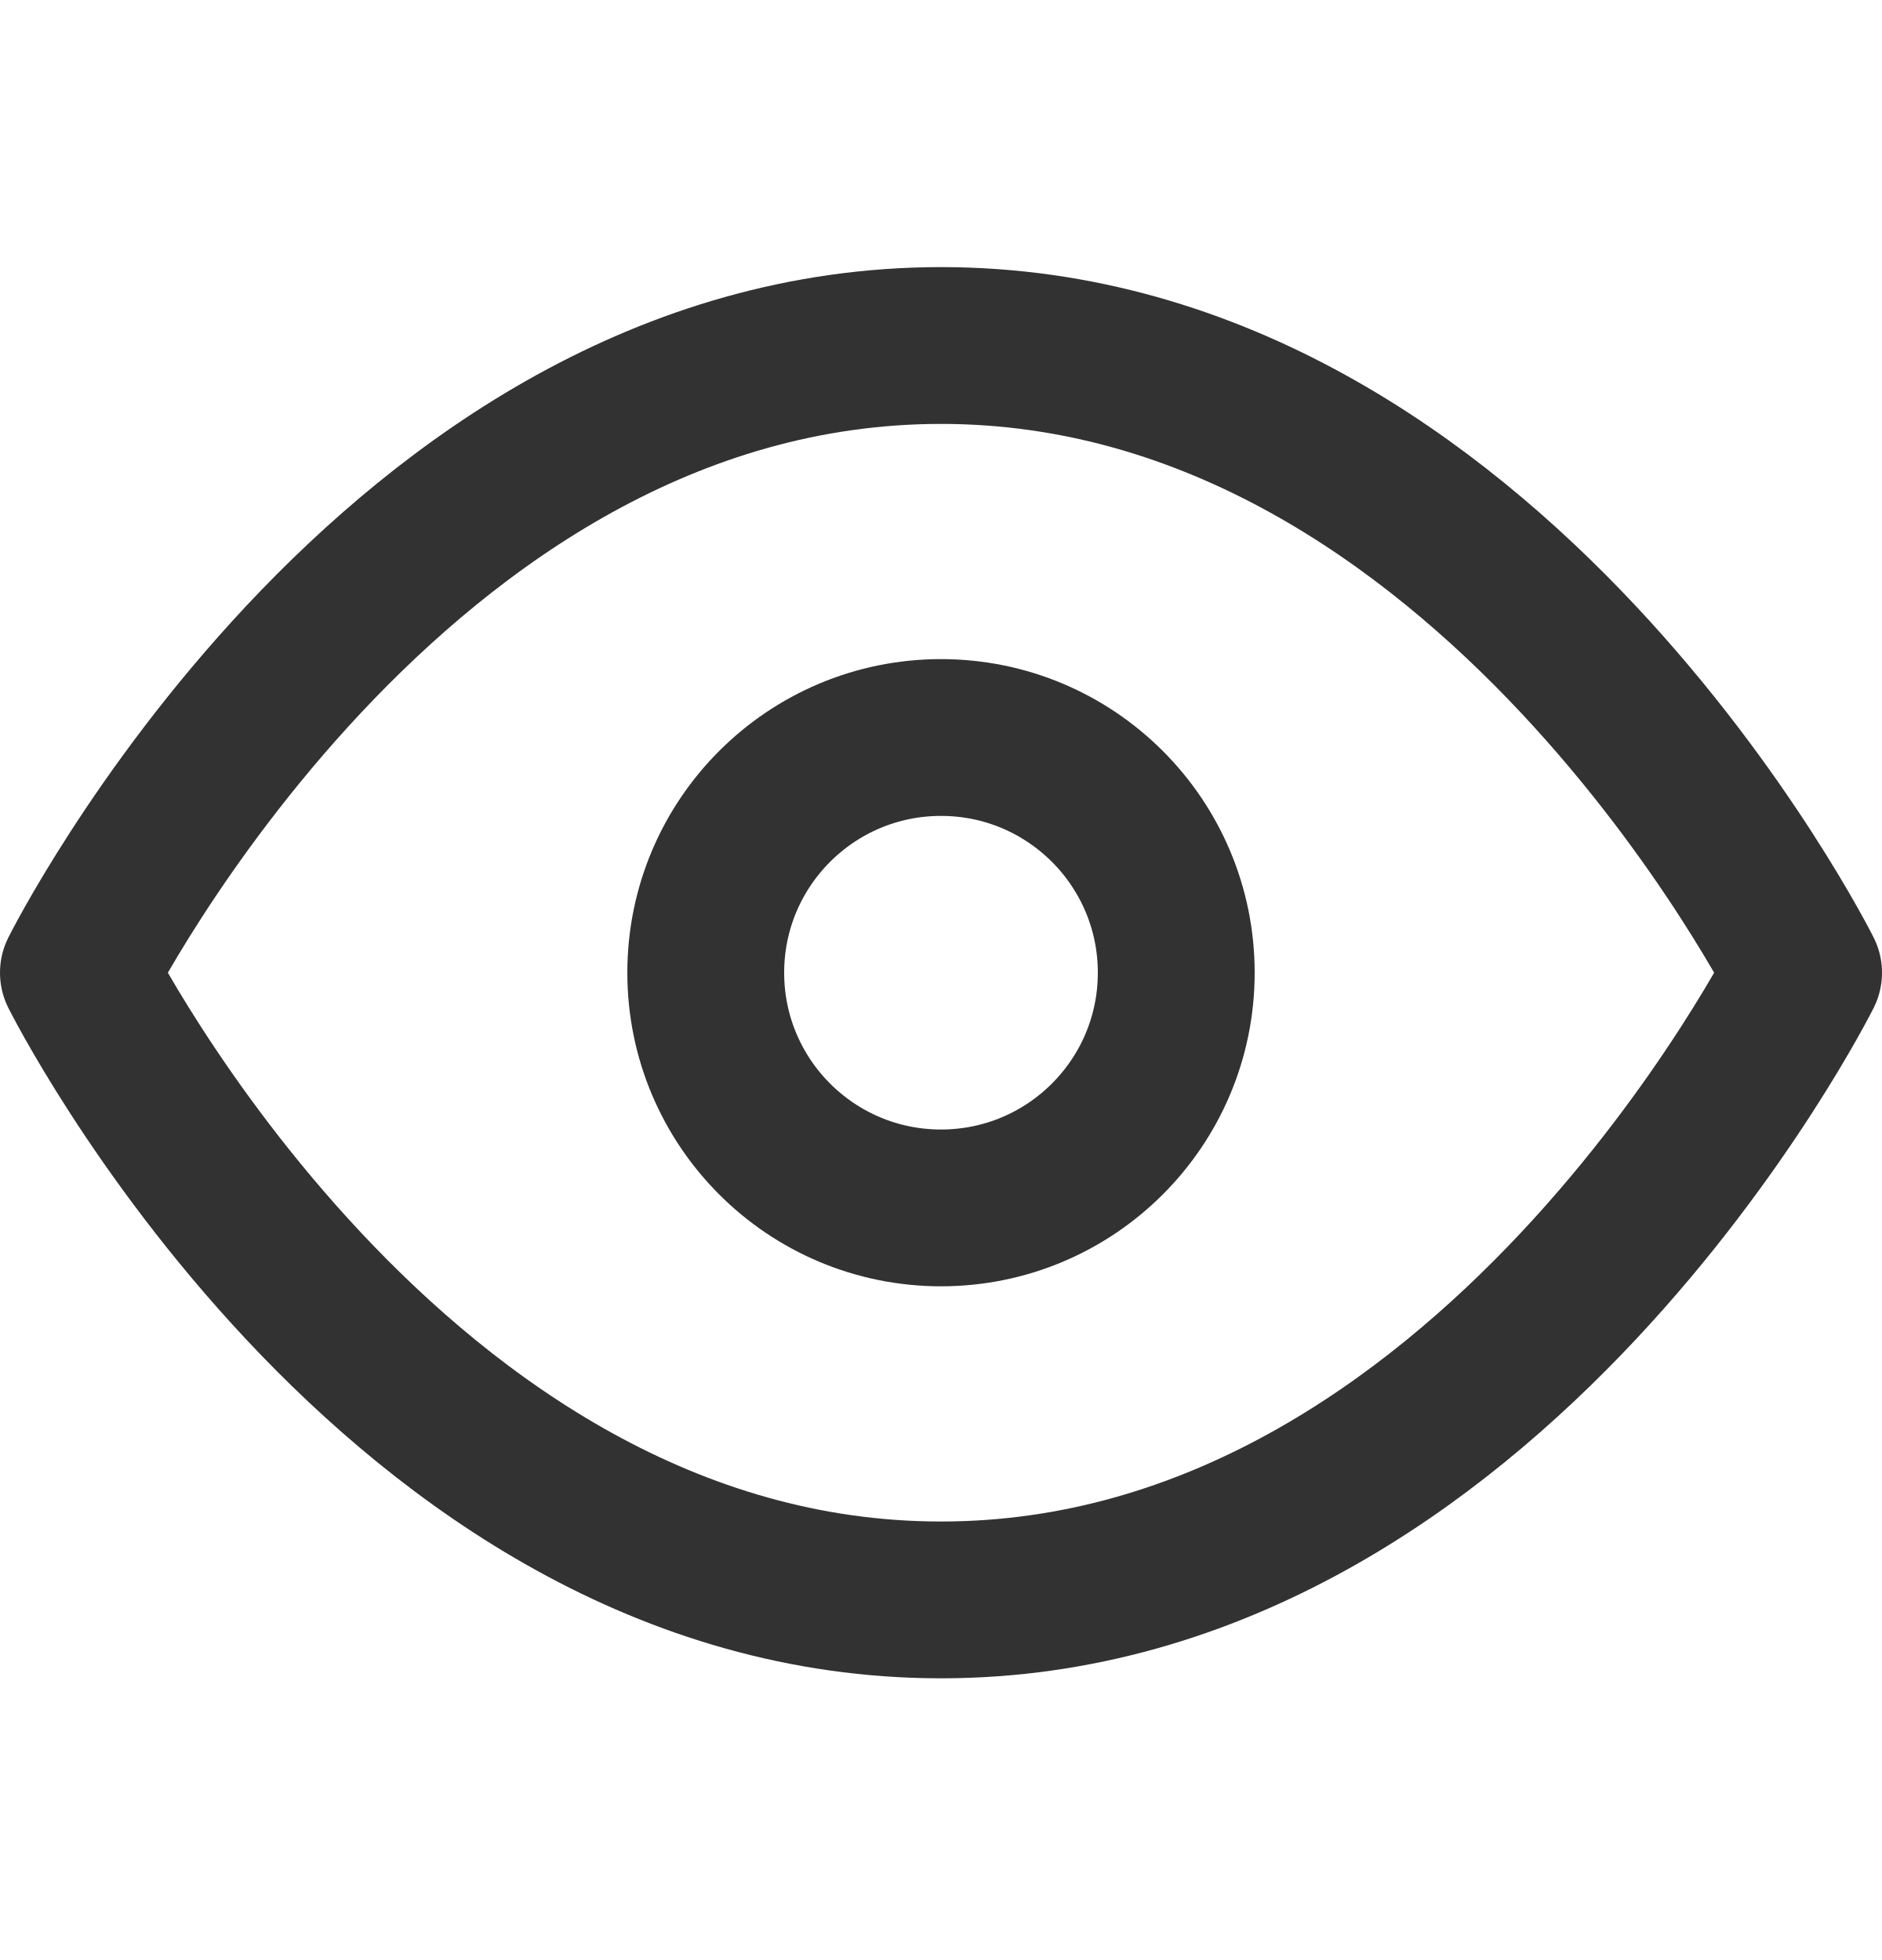
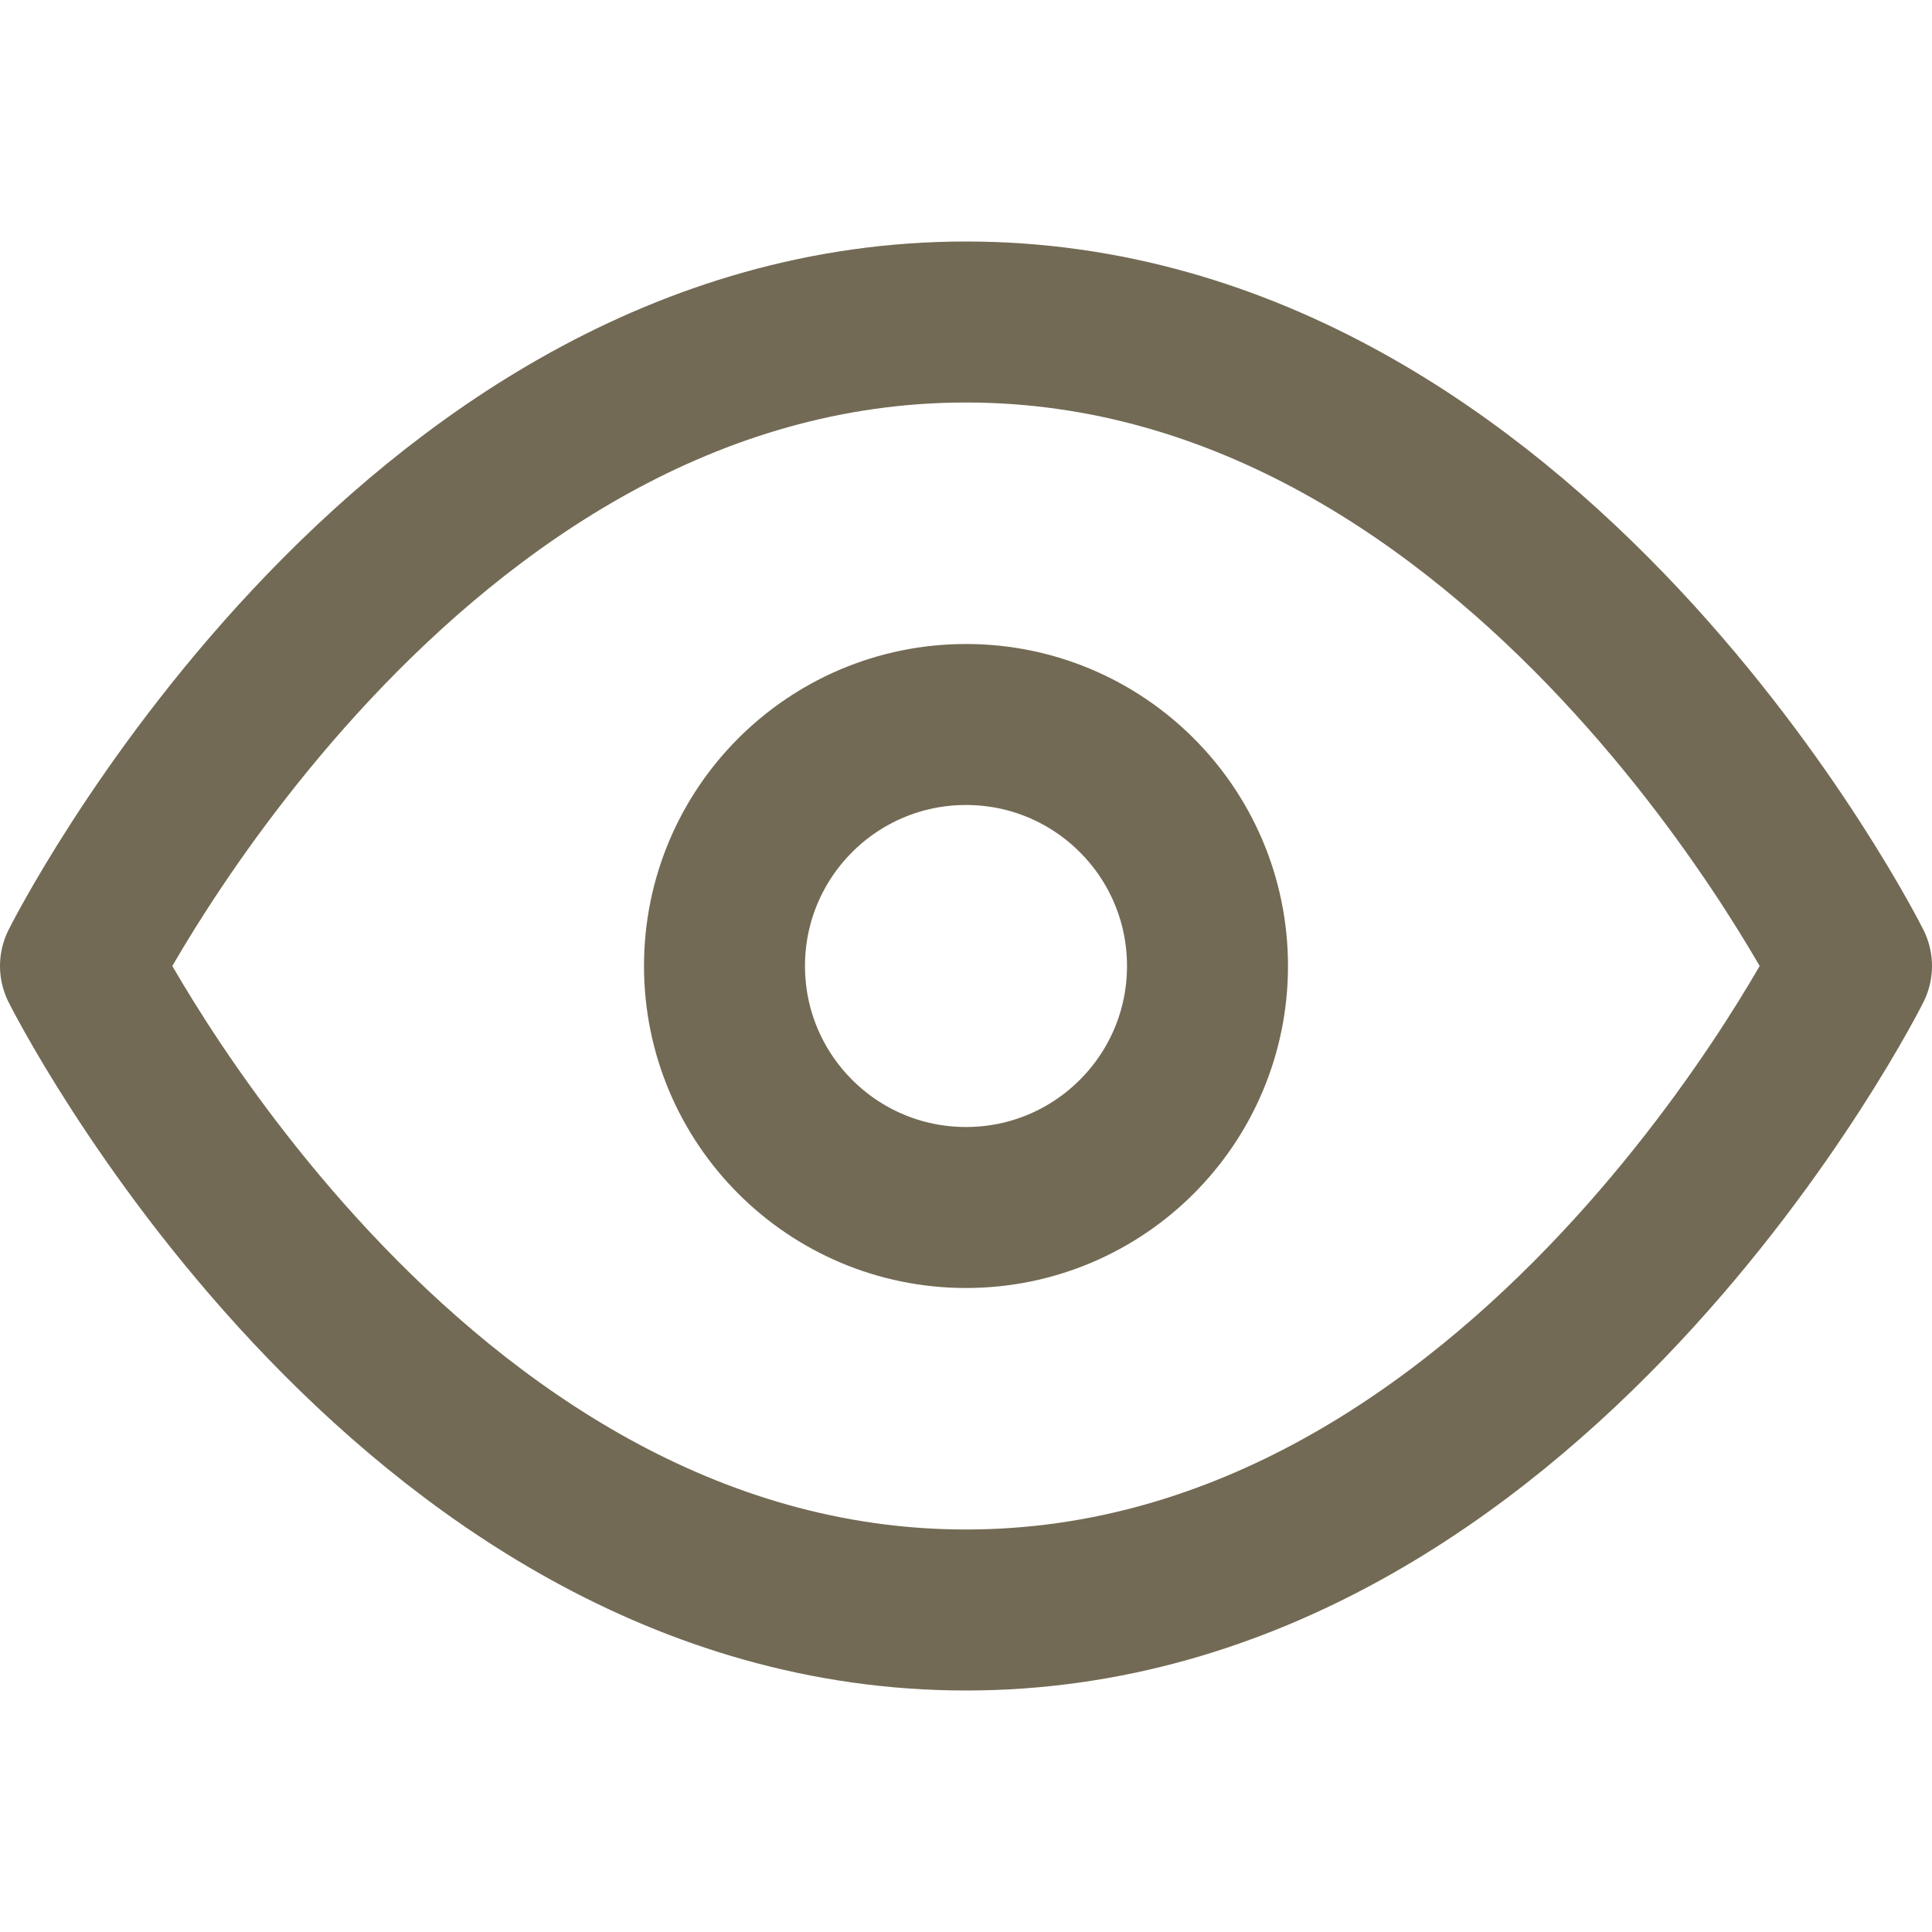
- <svg xmlns="http://www.w3.org/2000/svg" width="24" height="25" viewBox="0 0 24 25" fill="none">
-   <path d="M1 12.407C1 12.407 5 4.407 12 4.407C19 4.407 23 12.407 23 12.407C23 12.407 19 20.407 12 20.407C5 20.407 1 12.407 1 12.407Z" stroke="#323232" stroke-width="2" stroke-linecap="round" stroke-linejoin="round" />
-   <path d="M12 15.407C13.657 15.407 15 14.064 15 12.407C15 10.75 13.657 9.407 12 9.407C10.343 9.407 9 10.75 9 12.407C9 14.064 10.343 15.407 12 15.407Z" stroke="#323232" stroke-width="2" stroke-linecap="round" stroke-linejoin="round" />
+ <svg xmlns="http://www.w3.org/2000/svg" width="24" height="24" viewBox="0 0 24 24" fill="none">
+   <path d="M1 12C1 12 5 4 12 4C19 4 23 12 23 12C23 12 19 20 12 20C5 20 1 12 1 12Z" stroke="#726A54" stroke-width="2" stroke-linecap="round" stroke-linejoin="round" />
+   <path d="M12 15C13.657 15 15 13.657 15 12C15 10.343 13.657 9 12 9C10.343 9 9 10.343 9 12C9 13.657 10.343 15 12 15Z" stroke="#726A54" stroke-width="2" stroke-linecap="round" stroke-linejoin="round" />
</svg>
